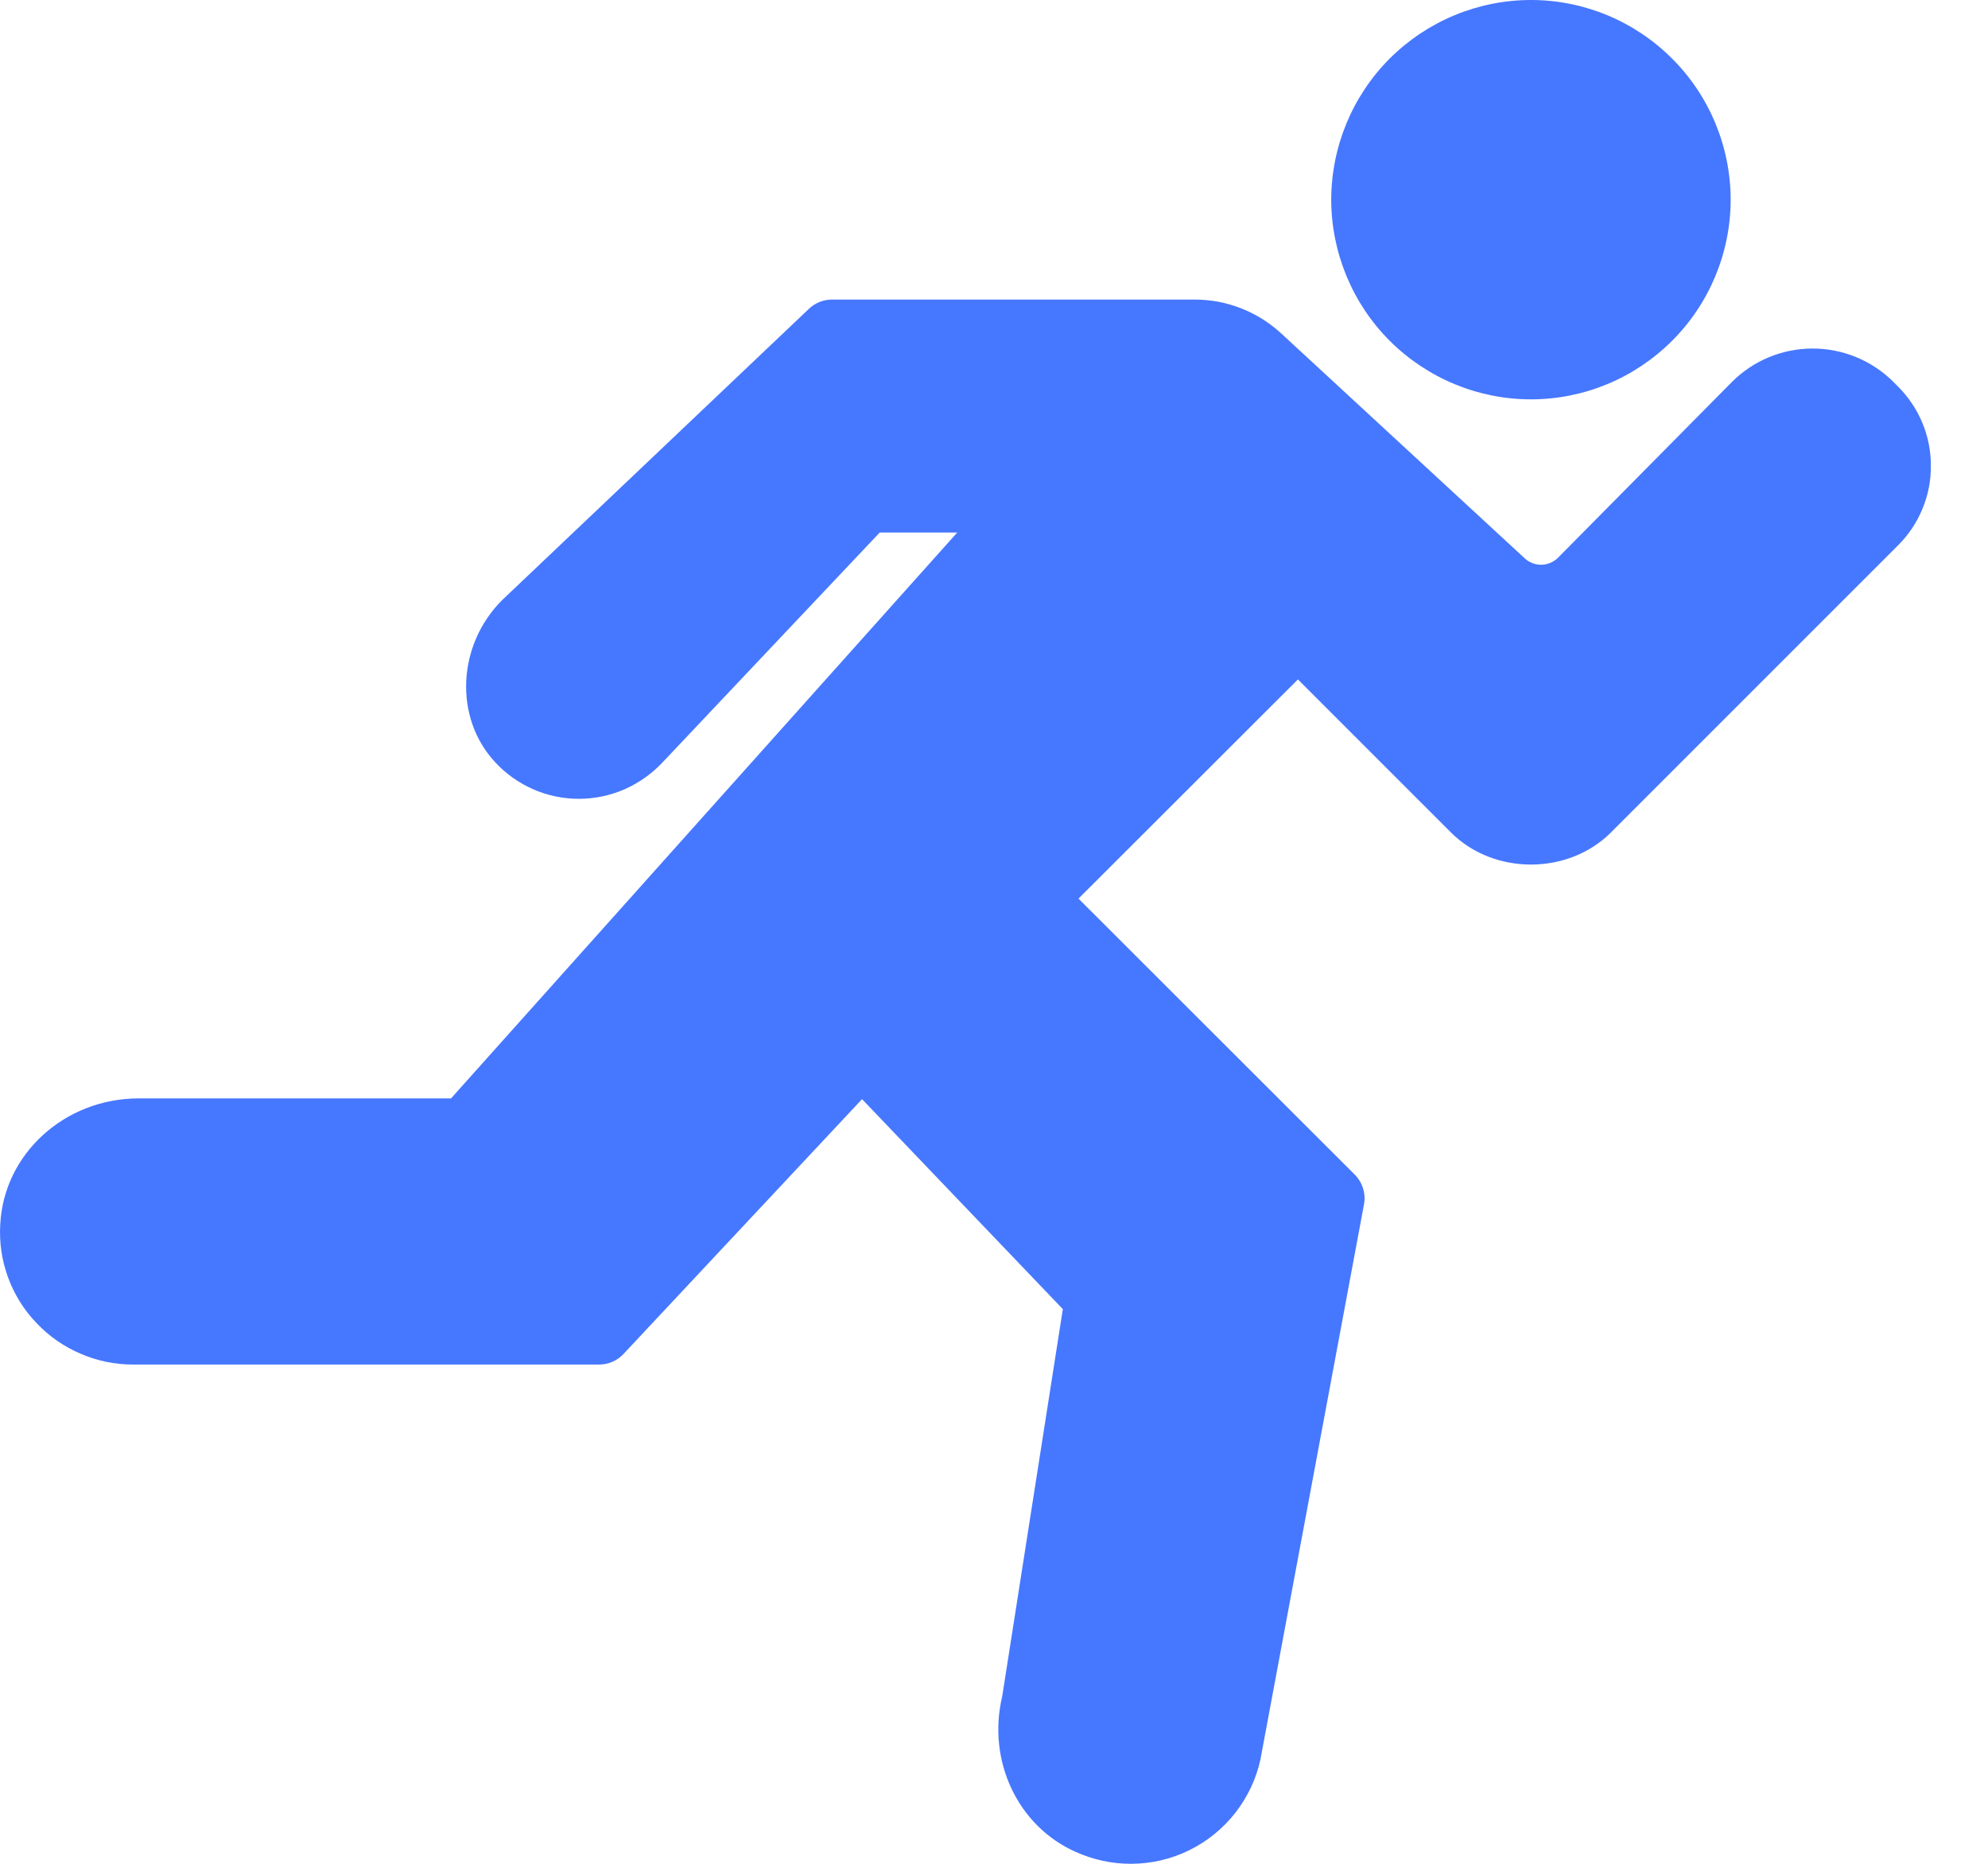
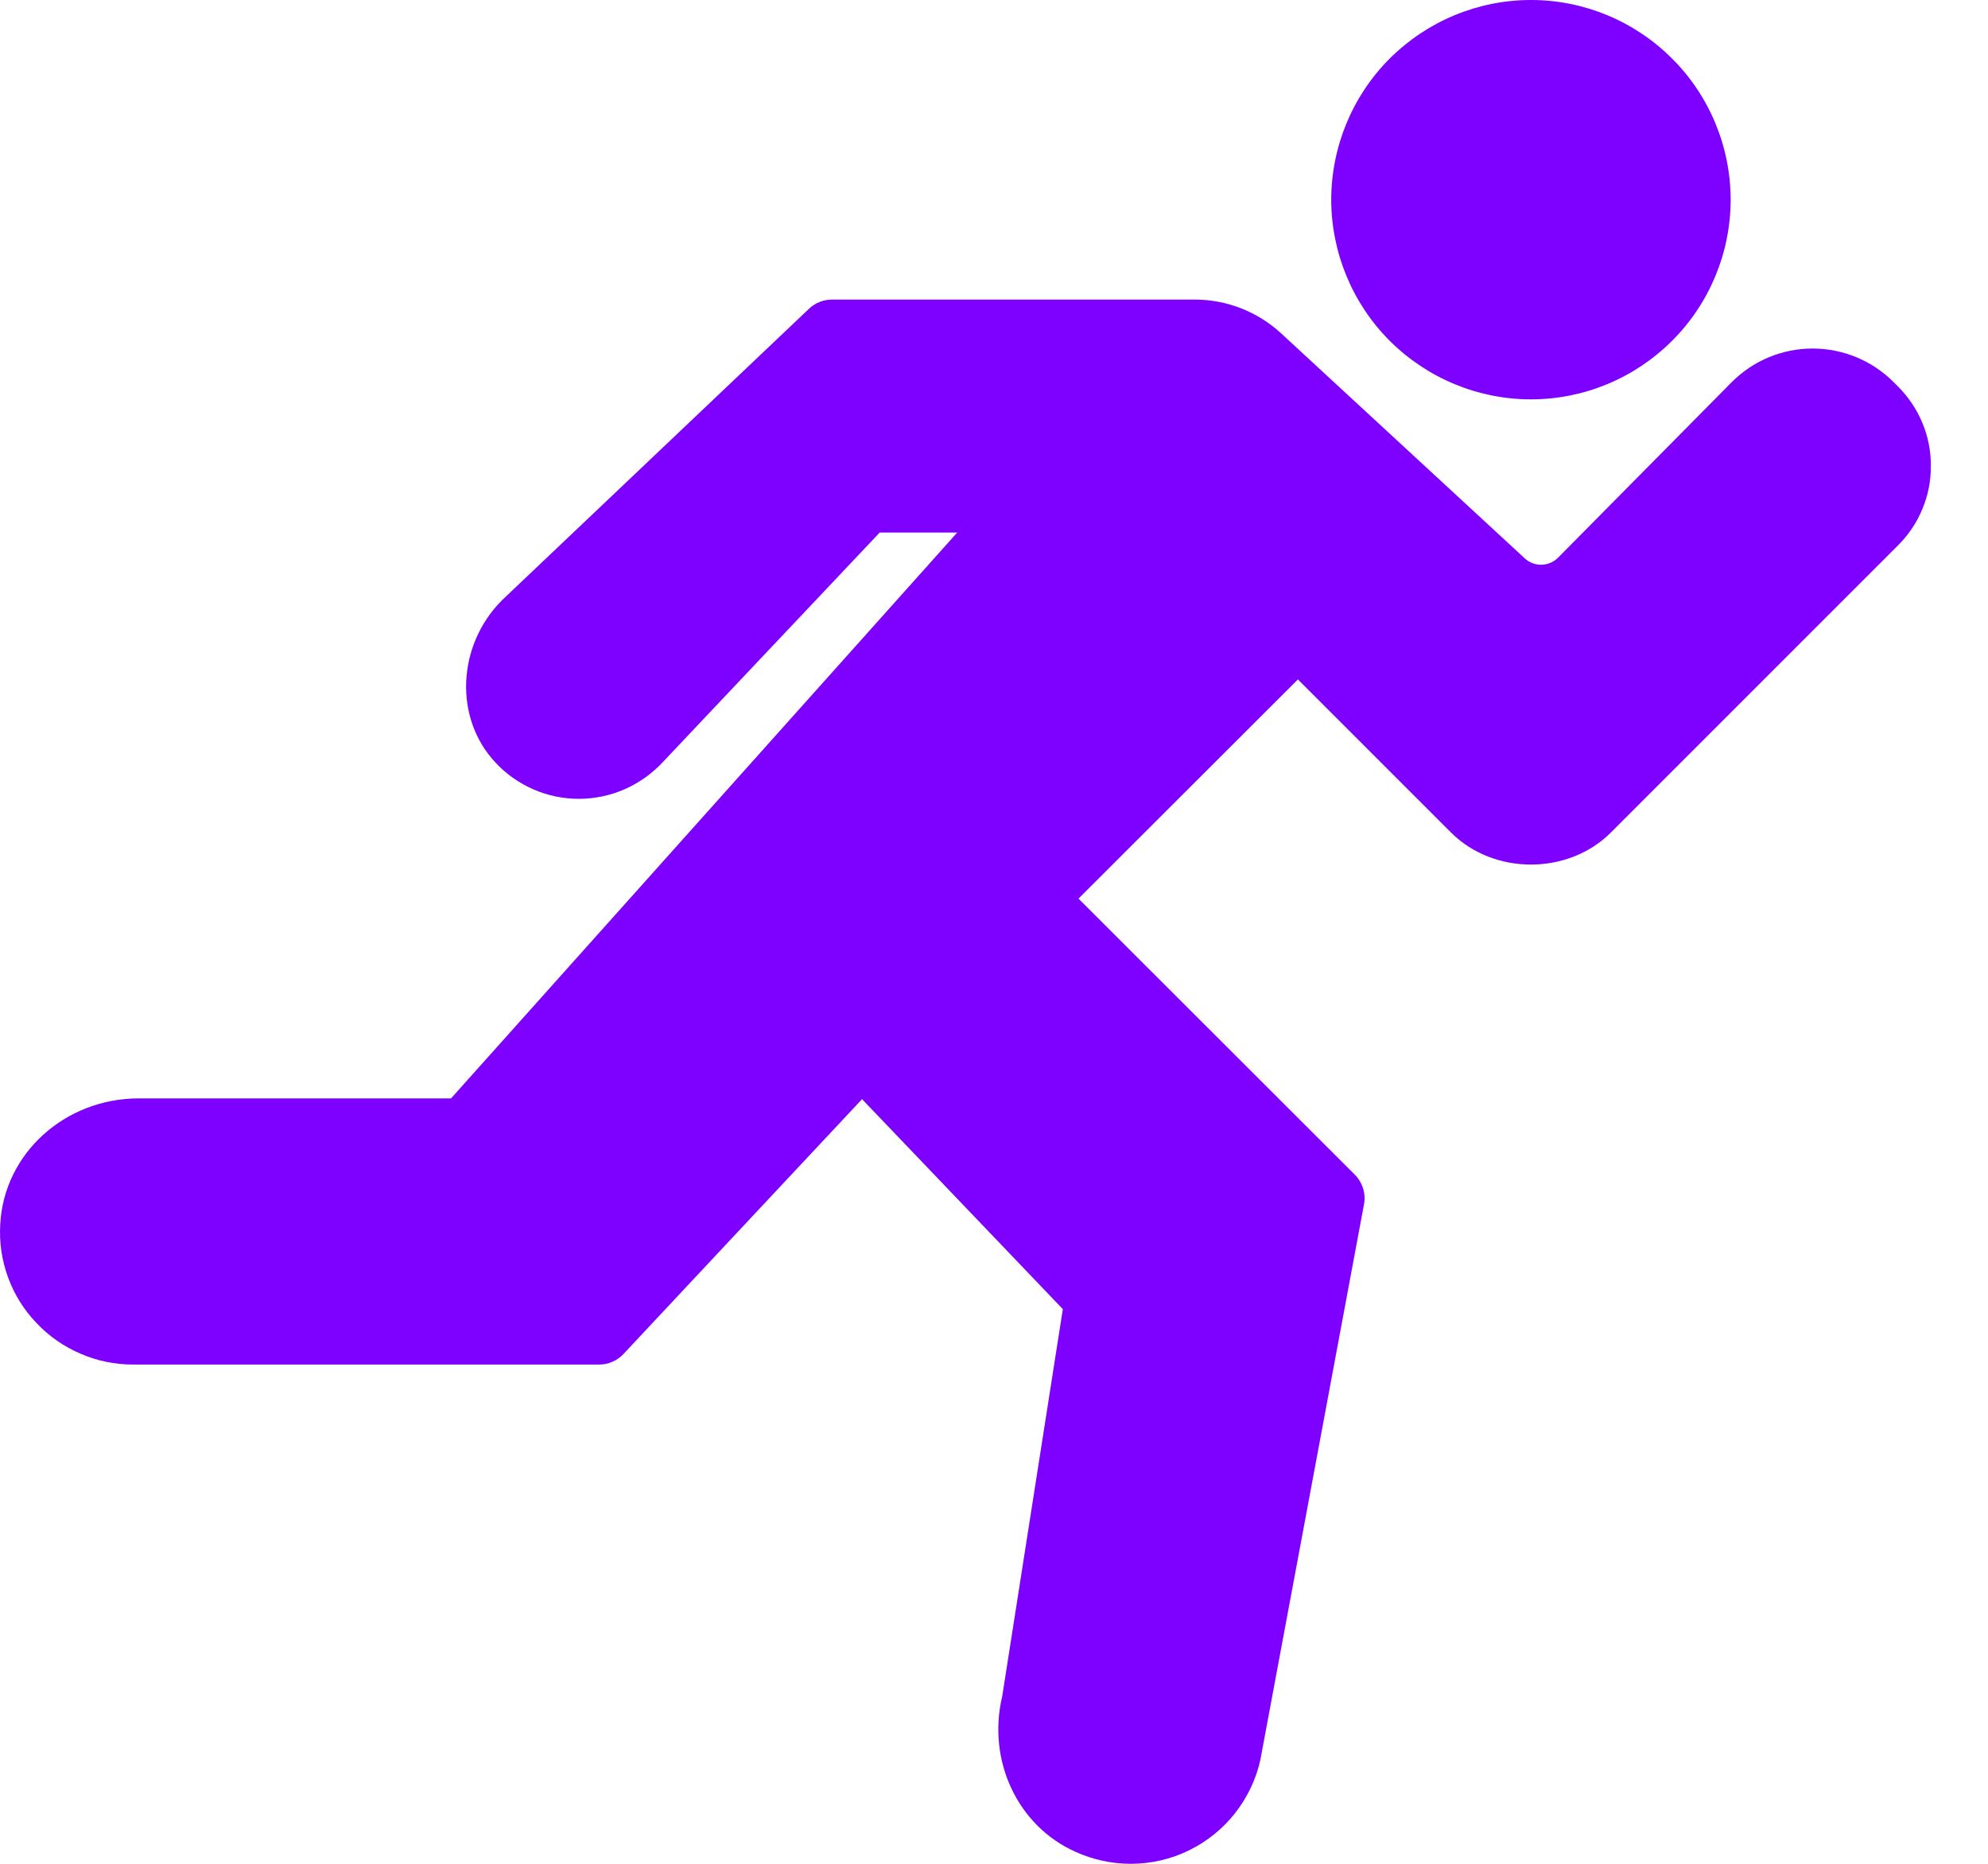
<svg xmlns="http://www.w3.org/2000/svg" width="16" height="15" viewBox="0 0 16 15" fill="none">
-   <path d="M8.655 14.903C8.191 14.696 7.943 14.17 8.066 13.653L8.554 10.536L6.938 8.846L5.017 10.898C4.992 10.924 4.962 10.946 4.928 10.96C4.894 10.975 4.858 10.982 4.821 10.982H1.071C0.926 10.982 0.782 10.953 0.649 10.895C0.515 10.838 0.394 10.754 0.294 10.648C0.193 10.543 0.115 10.418 0.065 10.281C0.015 10.145 -0.007 9.999 0.002 9.854C0.031 9.285 0.521 8.84 1.117 8.84H3.63L7.704 4.286H7.08L5.334 6.134C5.248 6.226 5.144 6.3 5.029 6.351C4.914 6.402 4.789 6.428 4.663 6.429H4.659C4.532 6.429 4.407 6.403 4.291 6.352C4.175 6.301 4.07 6.227 3.985 6.134C3.653 5.778 3.678 5.194 4.04 4.831L6.512 2.484C6.562 2.437 6.628 2.411 6.696 2.411H9.613C9.872 2.41 10.121 2.508 10.311 2.683L12.272 4.494C12.309 4.528 12.357 4.546 12.407 4.545C12.457 4.544 12.505 4.523 12.54 4.488L13.939 3.074C14.111 2.902 14.344 2.805 14.588 2.805C14.832 2.805 15.065 2.901 15.238 3.073L15.276 3.111C15.36 3.195 15.427 3.295 15.472 3.404C15.518 3.514 15.541 3.632 15.54 3.75C15.541 3.869 15.518 3.986 15.472 4.096C15.427 4.206 15.36 4.305 15.276 4.389L12.965 6.7C12.621 7.044 12.022 7.044 11.678 6.7L10.446 5.468L8.68 7.232L10.904 9.454C10.934 9.484 10.957 9.522 10.97 9.564C10.983 9.605 10.986 9.649 10.978 9.692L10.144 14.162C10.11 14.318 10.04 14.464 9.942 14.59C9.843 14.716 9.718 14.818 9.575 14.889C9.428 14.962 9.266 15 9.101 15C8.947 15 8.796 14.967 8.655 14.903ZM10.714 1.607C10.715 1.181 10.884 0.772 11.185 0.471C11.487 0.17 11.895 0 12.322 -3.05176e-05C12.748 0 13.156 0.17 13.457 0.471C13.759 0.772 13.928 1.181 13.929 1.607C13.928 2.033 13.759 2.442 13.457 2.743C13.156 3.044 12.748 3.214 12.322 3.214C11.895 3.214 11.487 3.044 11.185 2.743C10.884 2.442 10.715 2.033 10.714 1.607L10.714 1.607Z" fill="#4677FF" />
+   <path d="M8.655 14.903C8.191 14.696 7.943 14.17 8.066 13.653L8.554 10.536L6.938 8.846L5.017 10.898C4.992 10.924 4.962 10.946 4.928 10.96C4.894 10.975 4.858 10.982 4.821 10.982H1.071C0.926 10.982 0.782 10.953 0.649 10.895C0.515 10.838 0.394 10.754 0.294 10.648C0.193 10.543 0.115 10.418 0.065 10.281C0.015 10.145 -0.007 9.999 0.002 9.854C0.031 9.285 0.521 8.84 1.117 8.84H3.63L7.704 4.286H7.08L5.334 6.134C5.248 6.226 5.144 6.3 5.029 6.351C4.914 6.402 4.789 6.428 4.663 6.429H4.659C4.532 6.429 4.407 6.403 4.291 6.352C4.175 6.301 4.07 6.227 3.985 6.134C3.653 5.778 3.678 5.194 4.04 4.831L6.512 2.484C6.562 2.437 6.628 2.411 6.696 2.411H9.613C9.872 2.41 10.121 2.508 10.311 2.683L12.272 4.494C12.309 4.528 12.357 4.546 12.407 4.545C12.457 4.544 12.505 4.523 12.54 4.488L13.939 3.074C14.111 2.902 14.344 2.805 14.588 2.805C14.832 2.805 15.065 2.901 15.238 3.073L15.276 3.111C15.36 3.195 15.427 3.295 15.472 3.404C15.518 3.514 15.541 3.632 15.54 3.75C15.541 3.869 15.518 3.986 15.472 4.096C15.427 4.206 15.36 4.305 15.276 4.389L12.965 6.7C12.621 7.044 12.022 7.044 11.678 6.7L10.446 5.468L8.68 7.232L10.904 9.454C10.934 9.484 10.957 9.522 10.97 9.564C10.983 9.605 10.986 9.649 10.978 9.692L10.144 14.162C10.11 14.318 10.04 14.464 9.942 14.59C9.843 14.716 9.718 14.818 9.575 14.889C9.428 14.962 9.266 15 9.101 15C8.947 15 8.796 14.967 8.655 14.903ZM10.714 1.607C10.715 1.181 10.884 0.772 11.185 0.471C11.487 0.17 11.895 0 12.322 -3.05176e-05C12.748 0 13.156 0.17 13.457 0.471C13.759 0.772 13.928 1.181 13.929 1.607C13.928 2.033 13.759 2.442 13.457 2.743C13.156 3.044 12.748 3.214 12.322 3.214C11.895 3.214 11.487 3.044 11.185 2.743C10.884 2.442 10.715 2.033 10.714 1.607L10.714 1.607Z" fill="#7e00ff" />
</svg>
